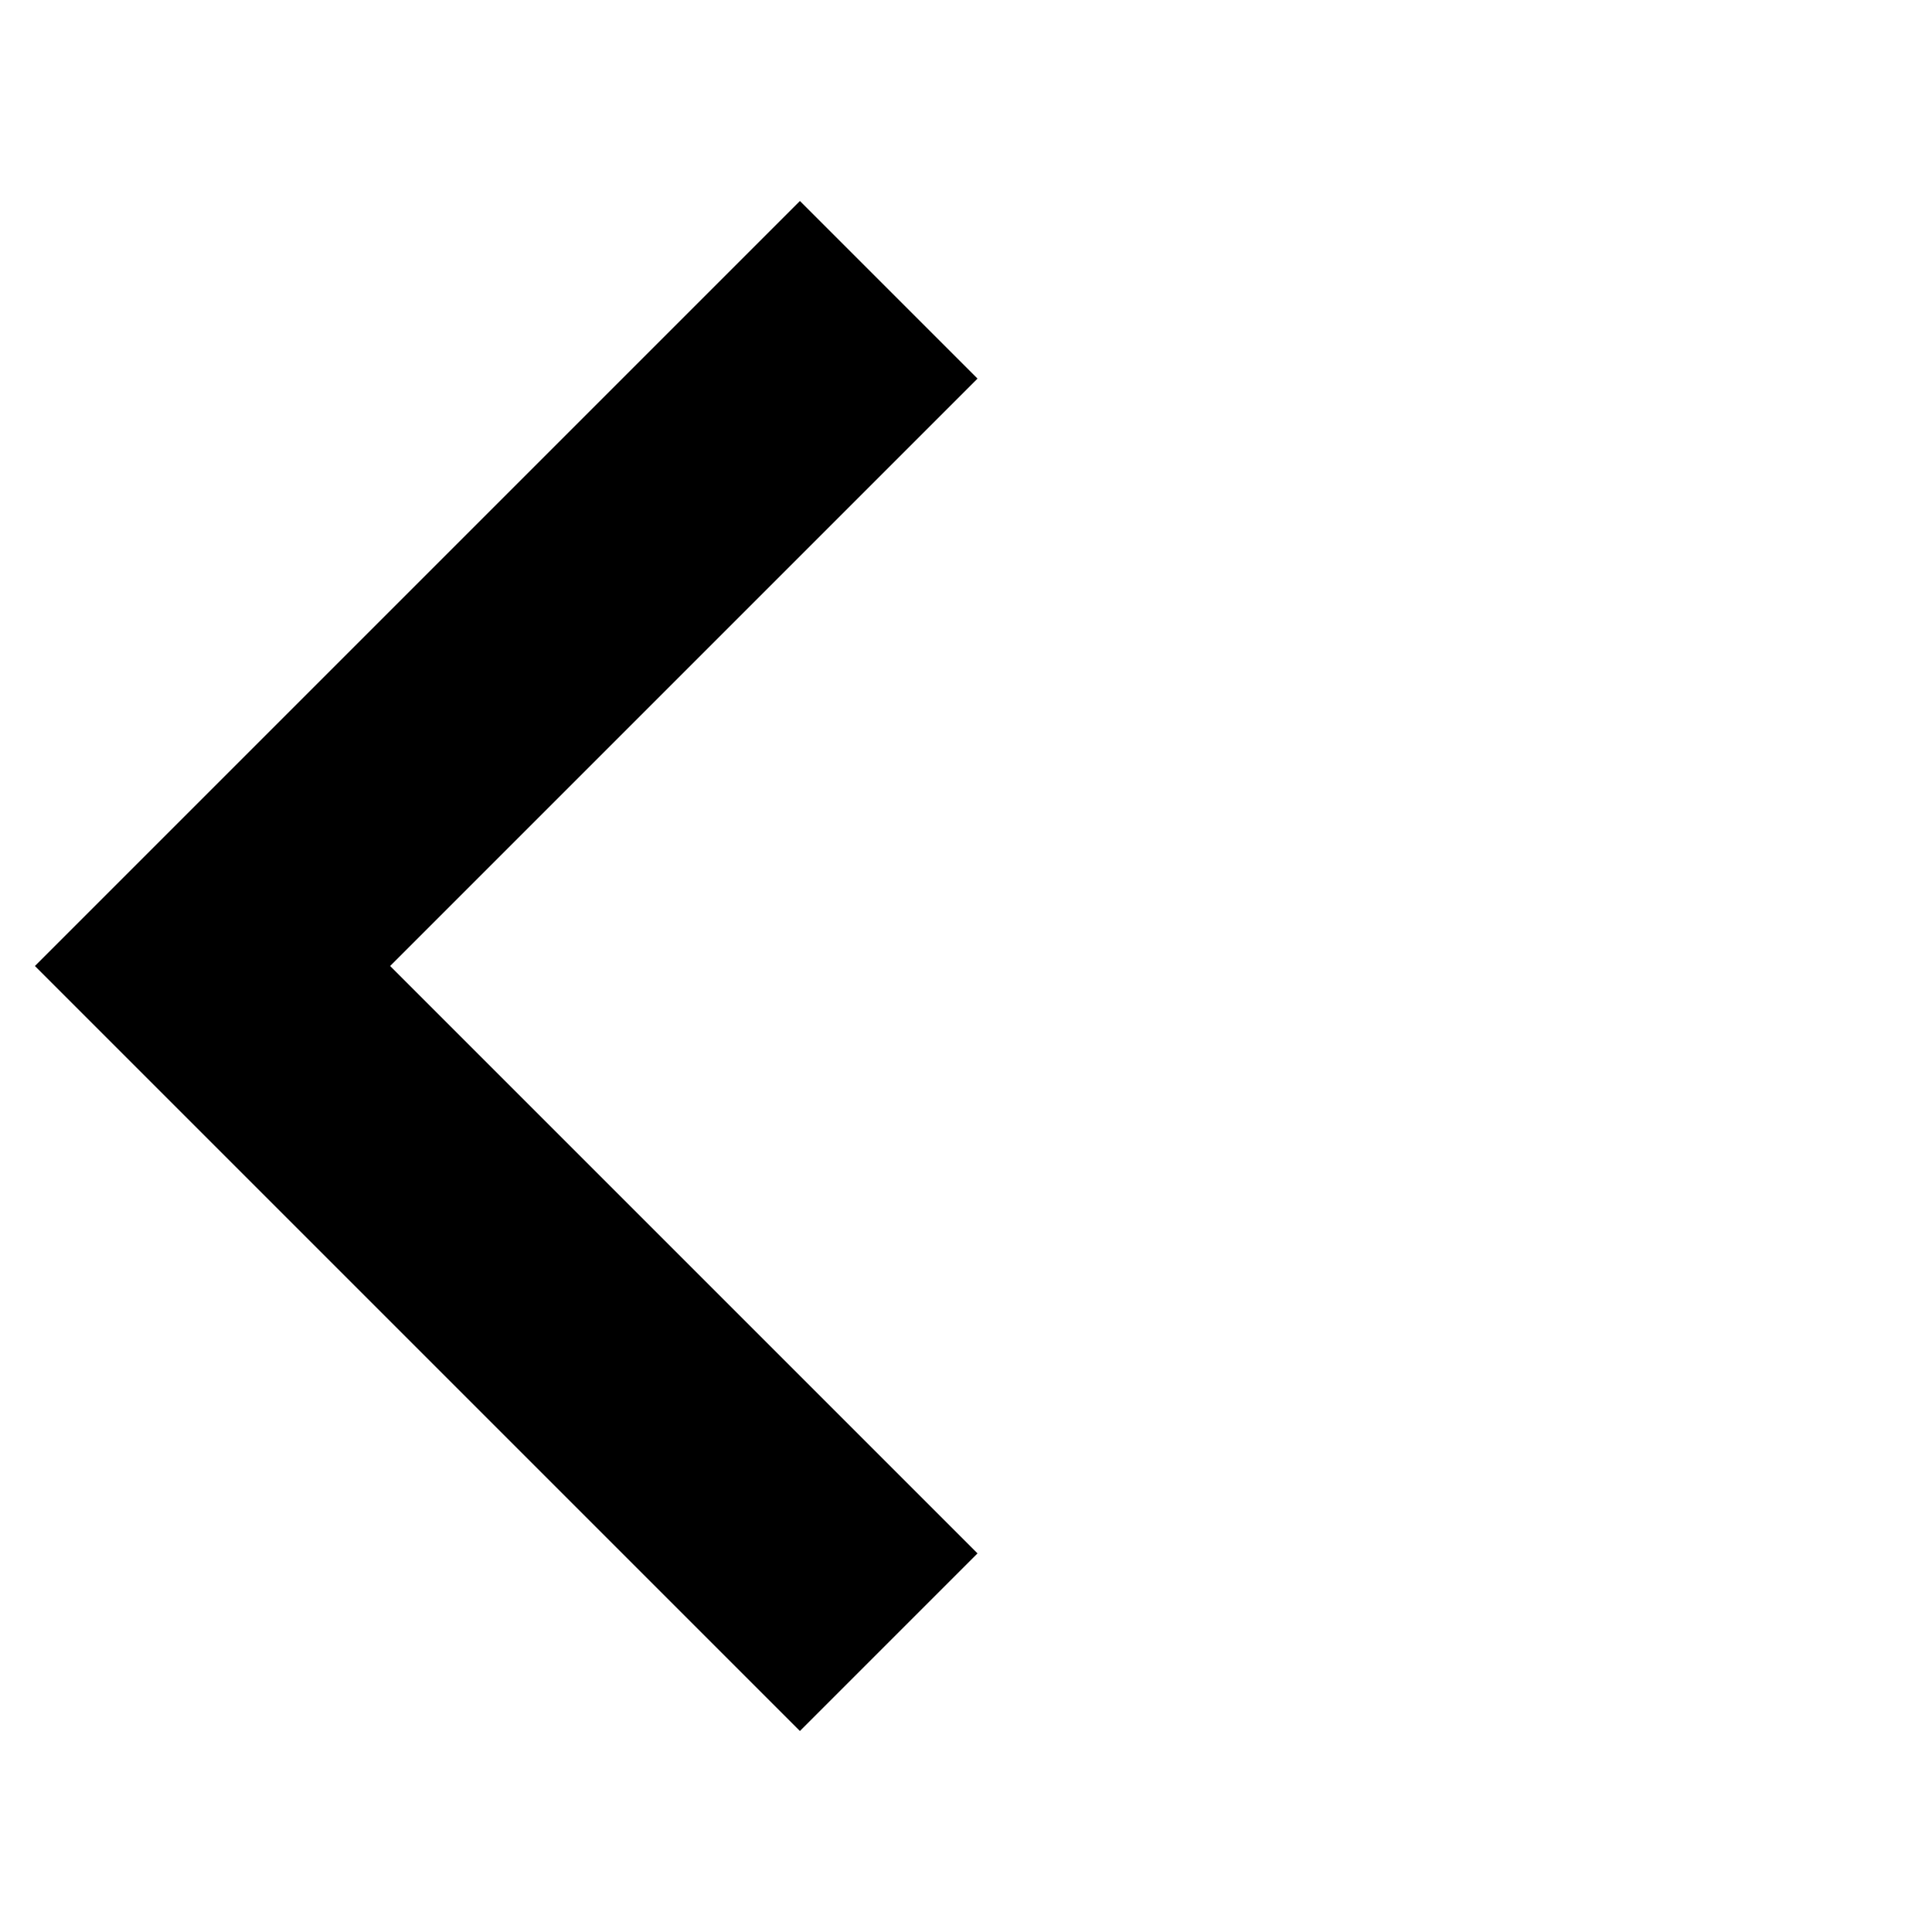
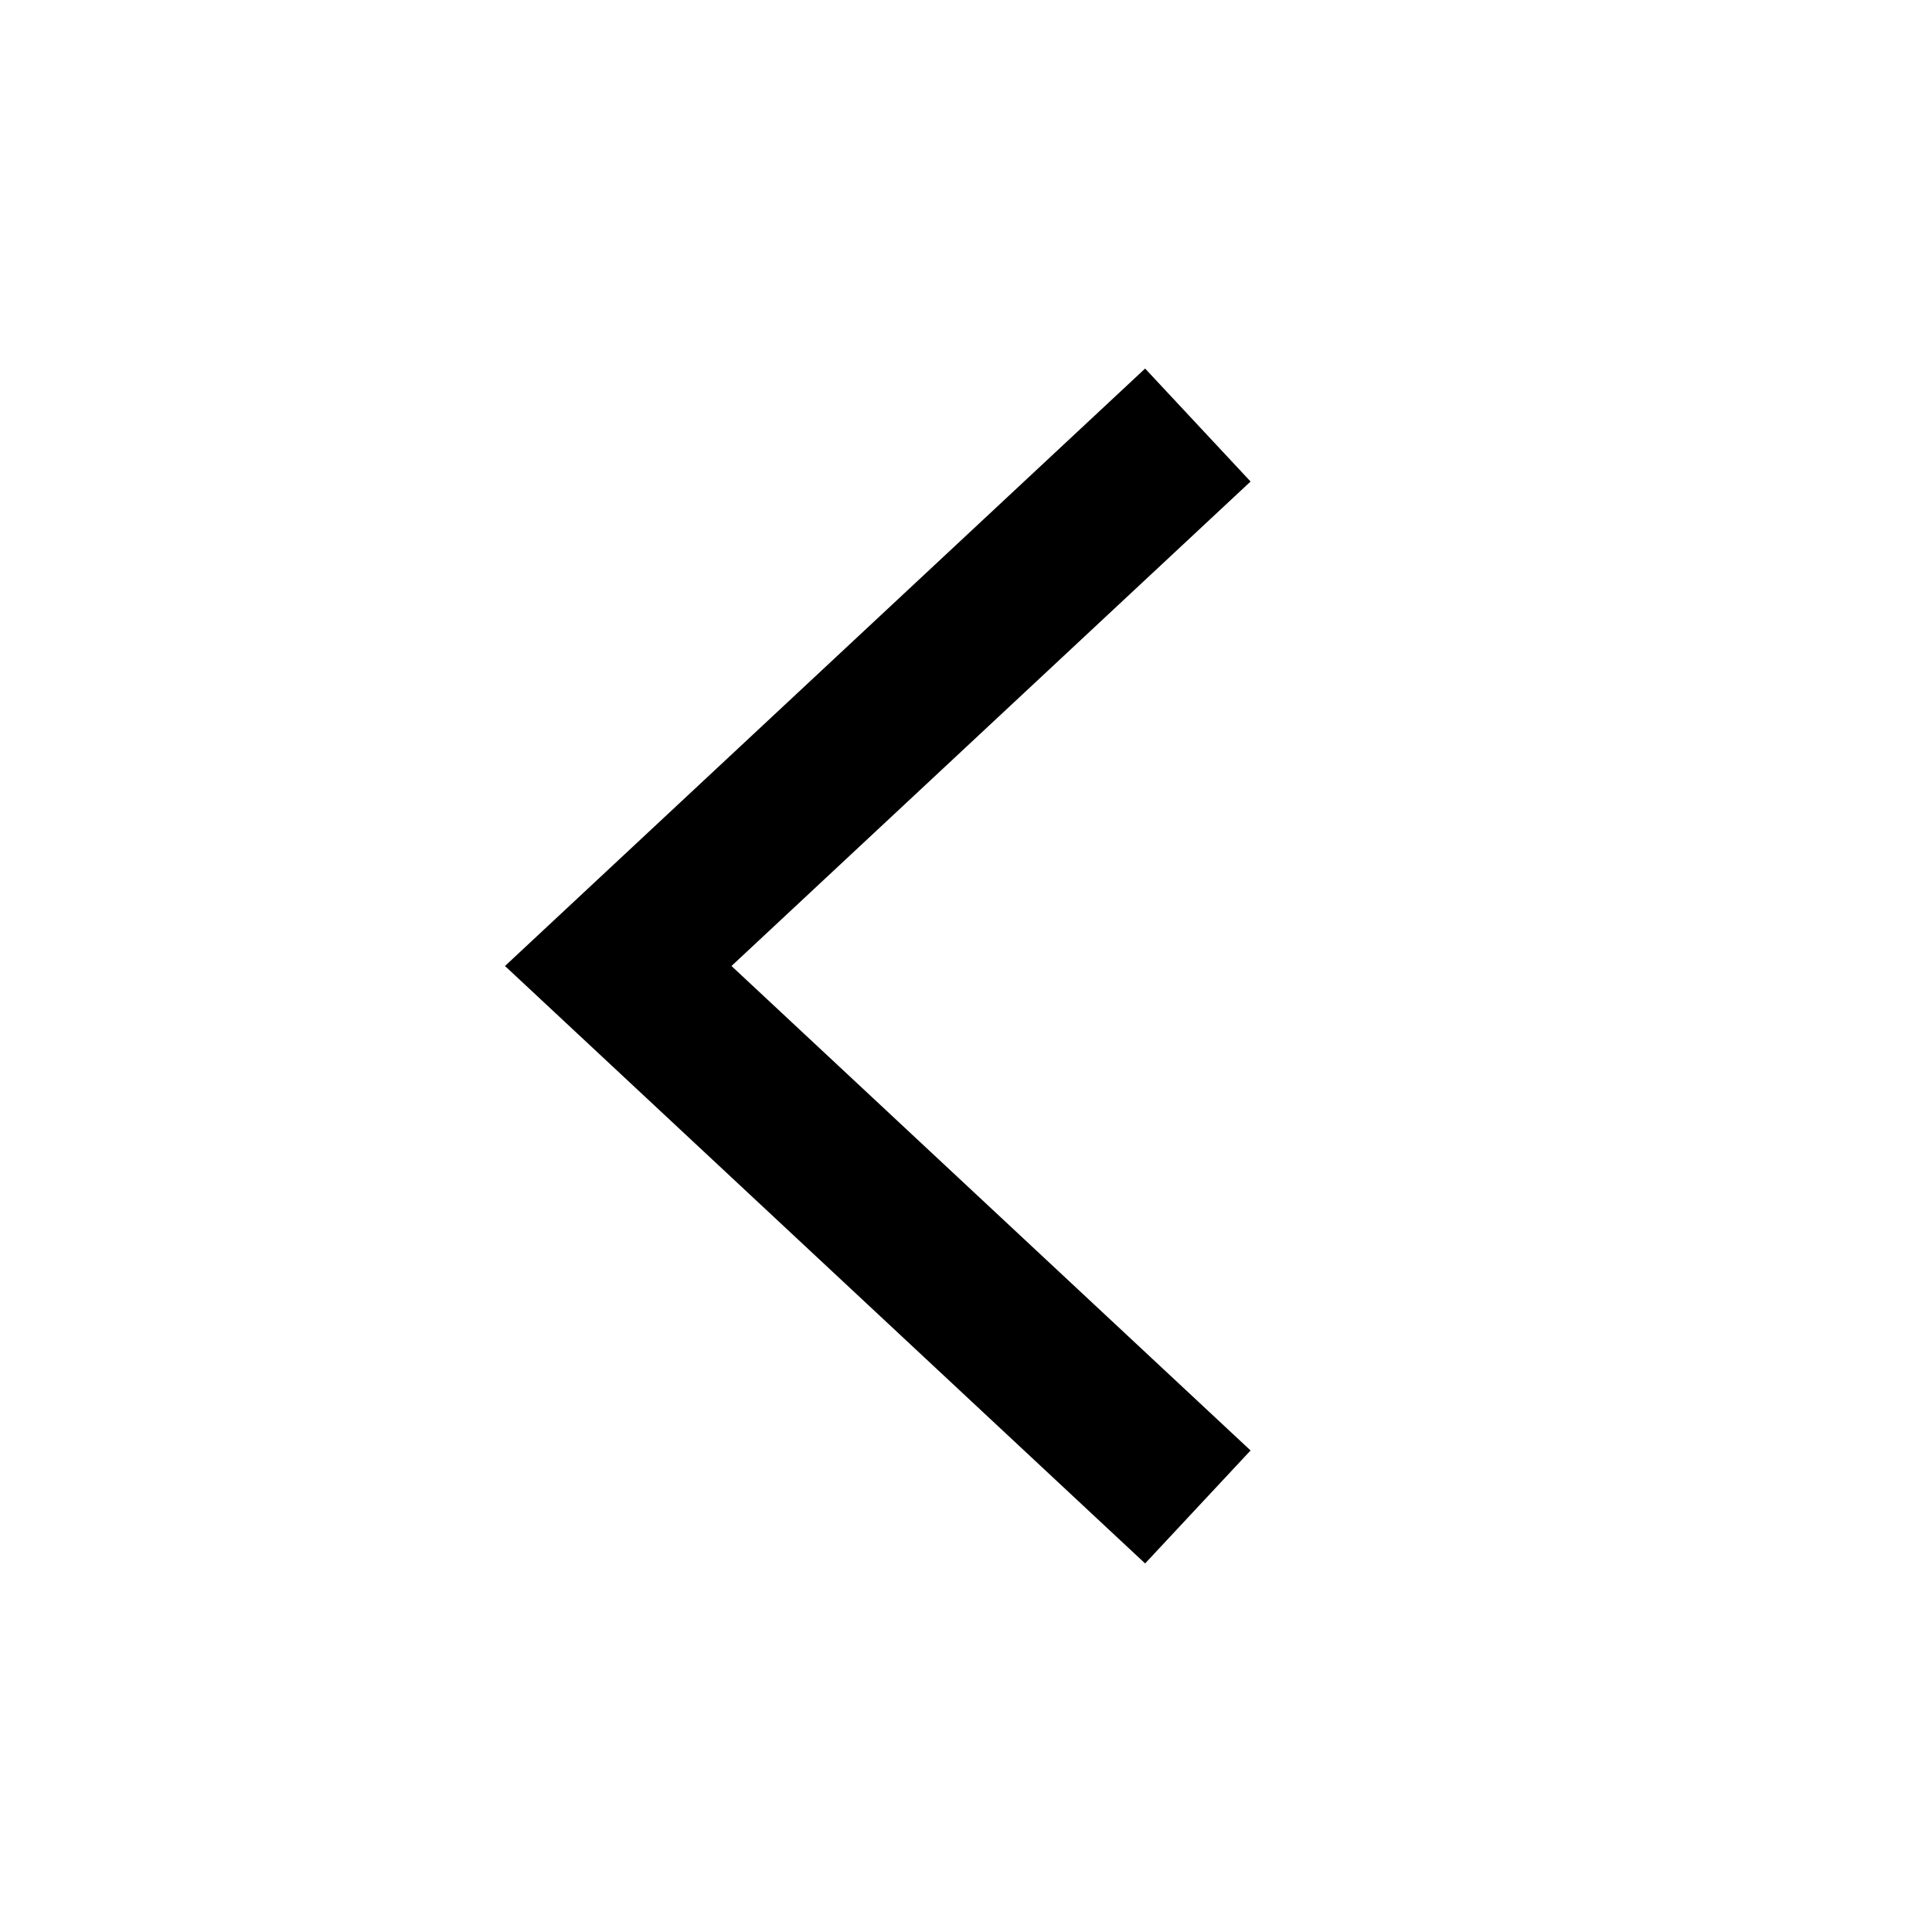
<svg xmlns="http://www.w3.org/2000/svg" version="1.1" width="100" height="100">
-   <polyline points="46 15 11 50 46 85" stroke="black" stroke-width="13" stroke-linecap="butt" stroke-linejoin="miter" fill="none" />
+   <polyline points="62 22 32 50 62 78" stroke="black" stroke-width="8" stroke-linecap="butt" stroke-linejoin="miter" fill="none" />
</svg>
